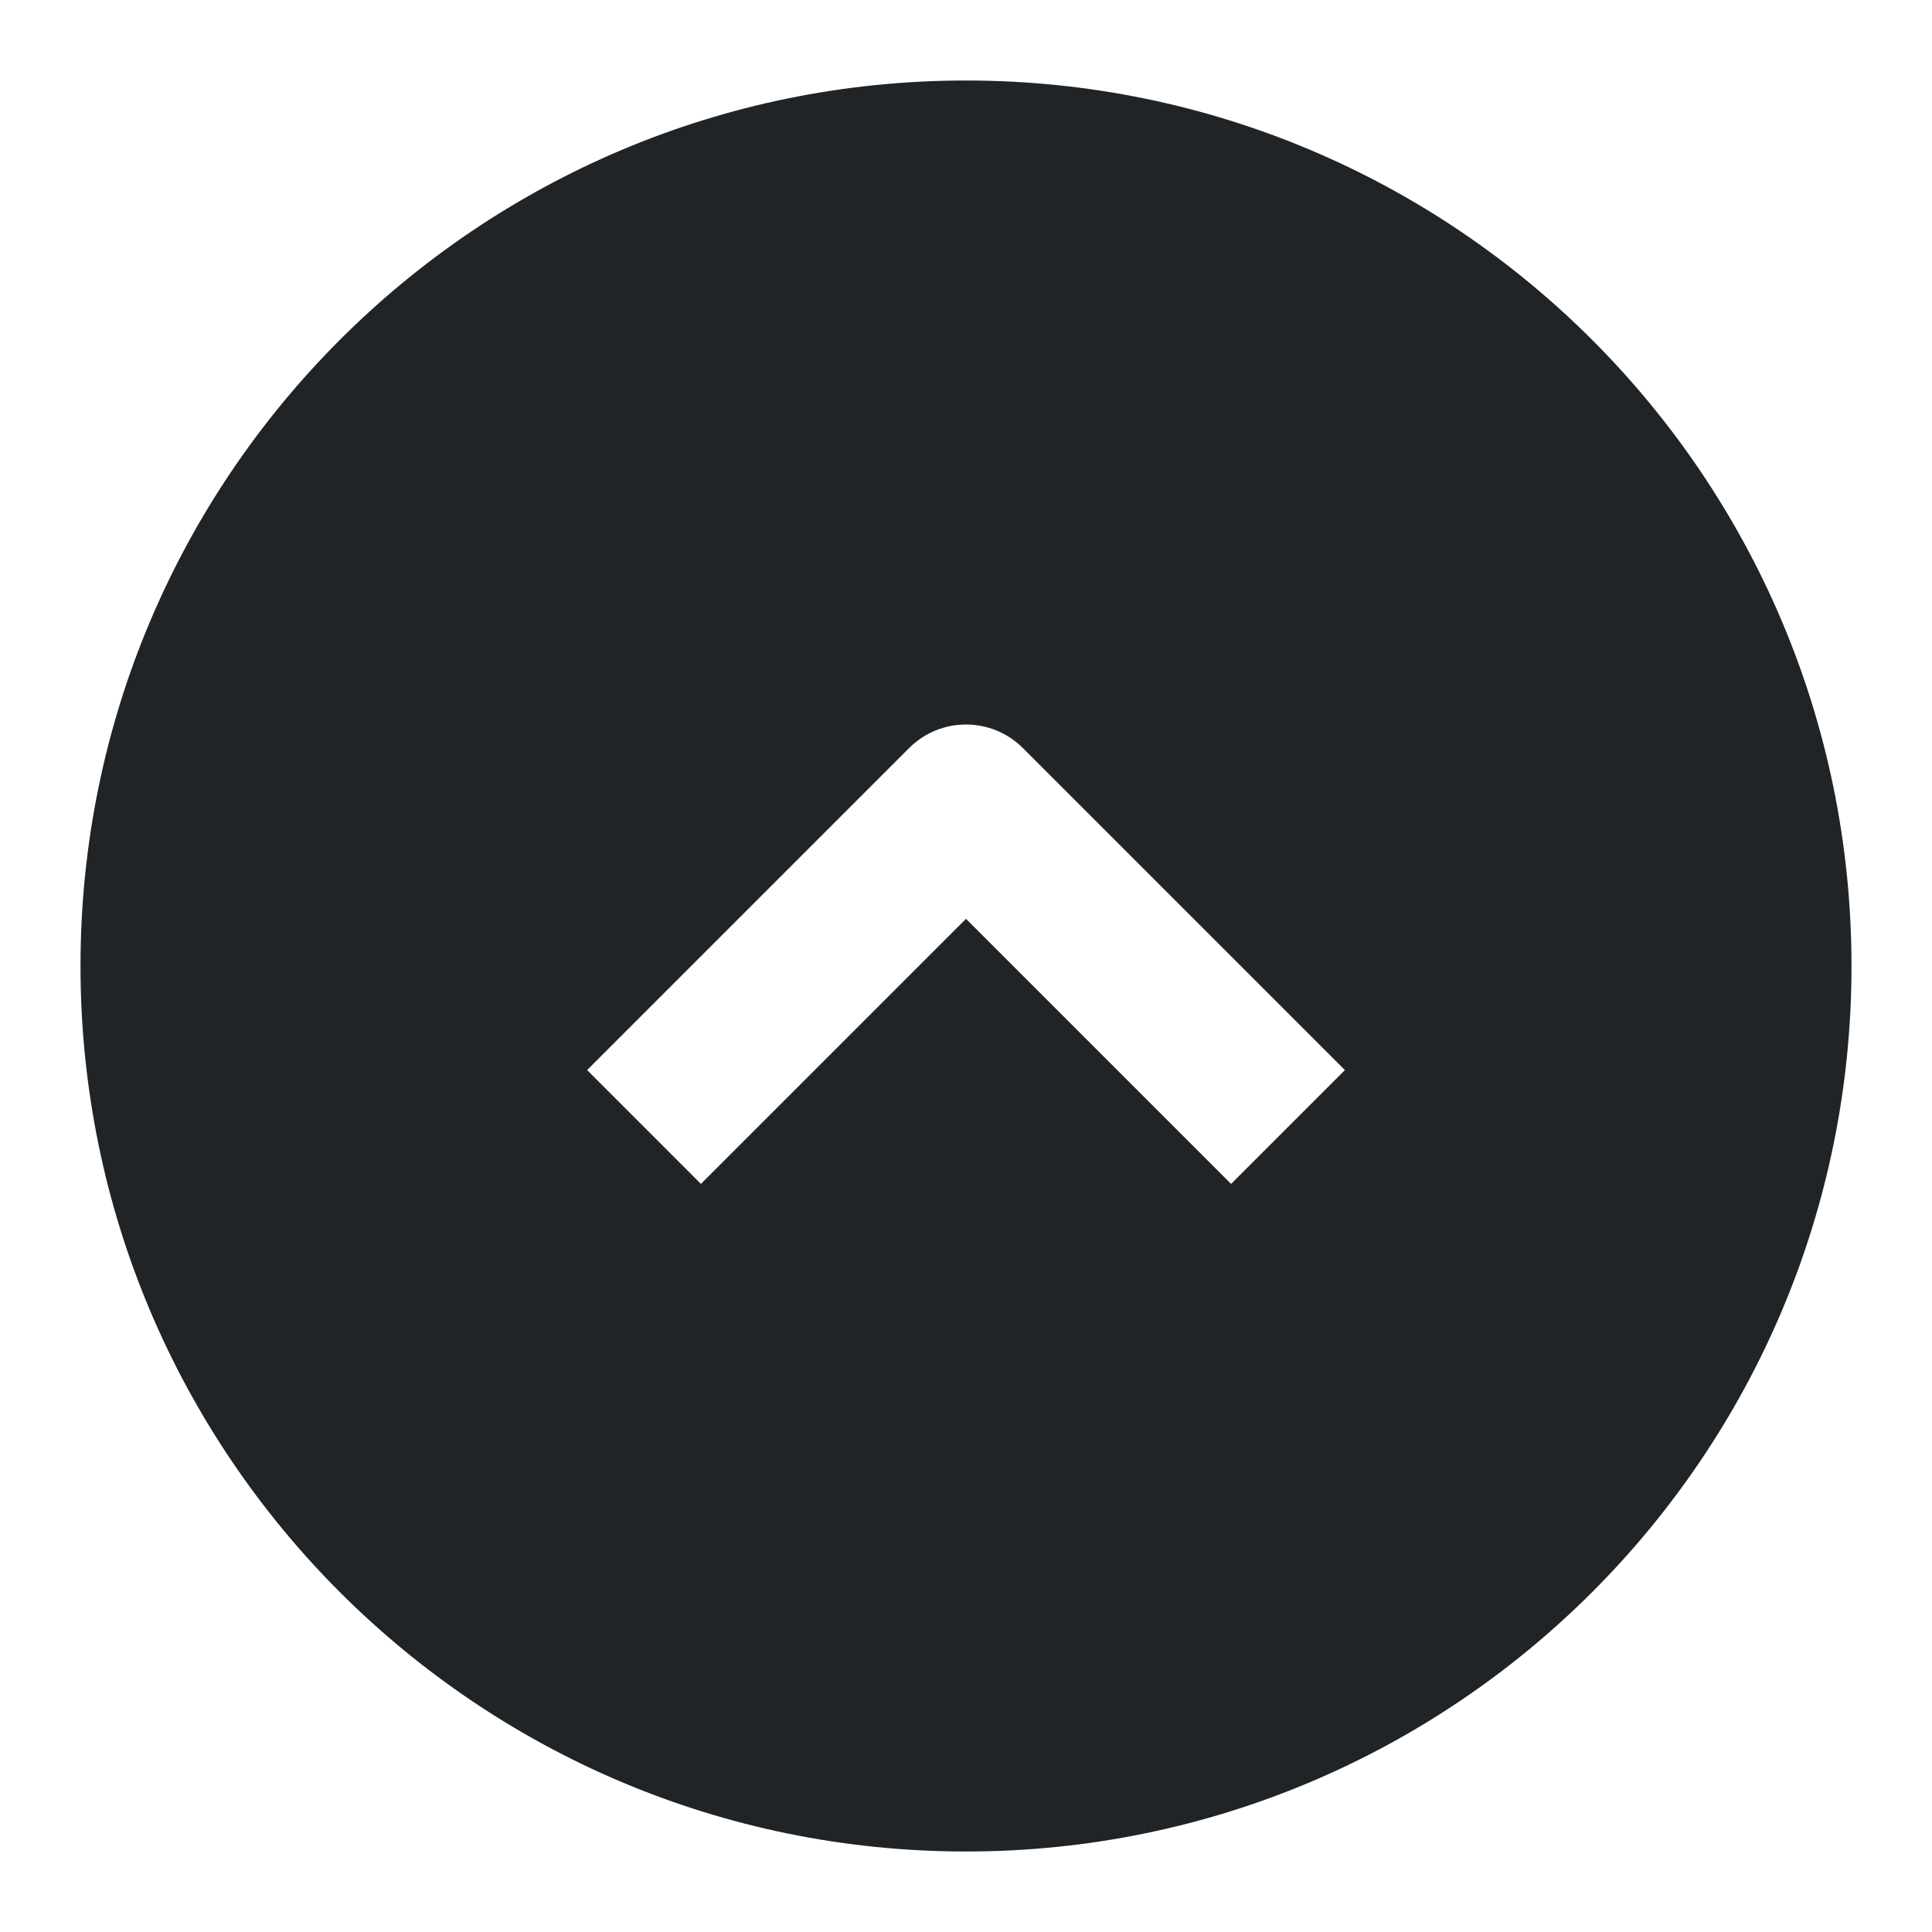
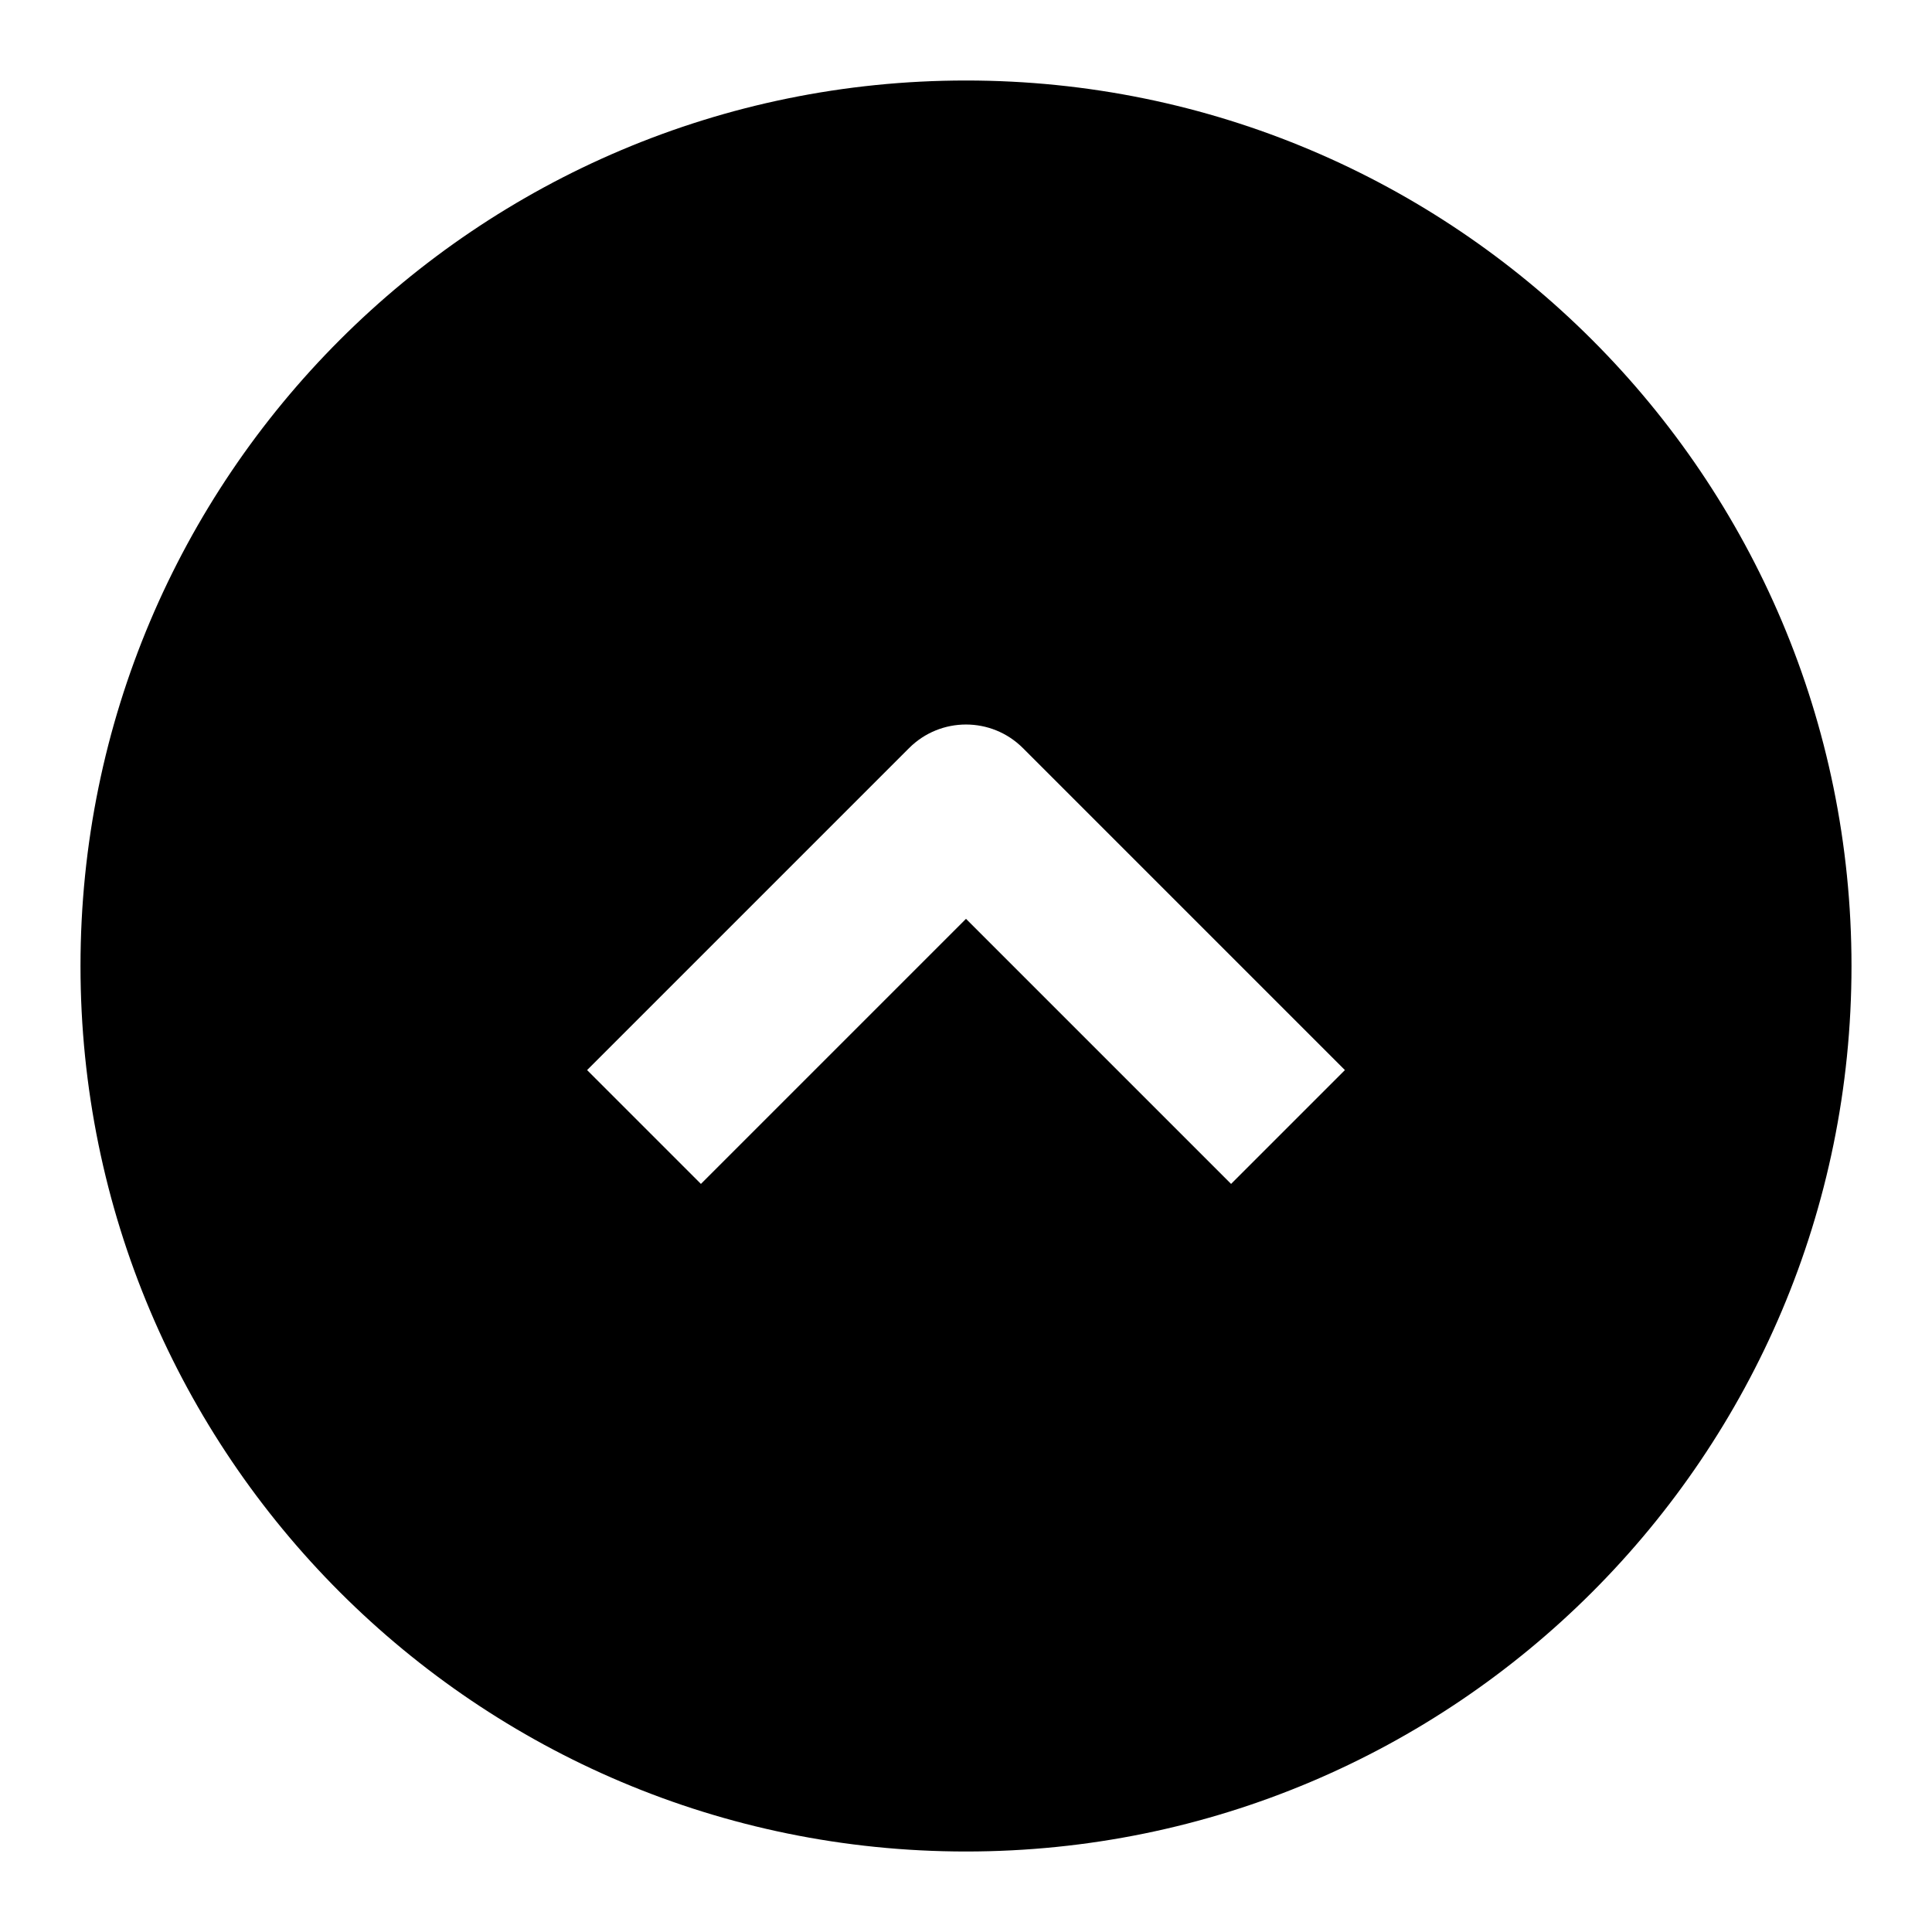
<svg xmlns="http://www.w3.org/2000/svg" fill="none" viewBox="0 0 24 24">
-   <path data-follow-fill="#202426" d="M23 12c0 6.075-4.925 11-11 11S1 18.075 1 12 5.925 1 12 1s11 4.925 11 11Zm-7.707 2.707 1.414-1.414-4-4a1 1 0 0 0-1.414 0l-4 4 1.414 1.414L12 11.414l3.293 3.293Z" fill="#202426" />
+   <path fill="#000" d="M23 12c0 6.075-4.925 11-11 11S1 18.075 1 12 5.925 1 12 1s11 4.925 11 11Zm-7.707 2.707 1.414-1.414-4-4a1 1 0 0 0-1.414 0l-4 4 1.414 1.414L12 11.414l3.293 3.293Z" data-follow-fill="#000" />
</svg>
